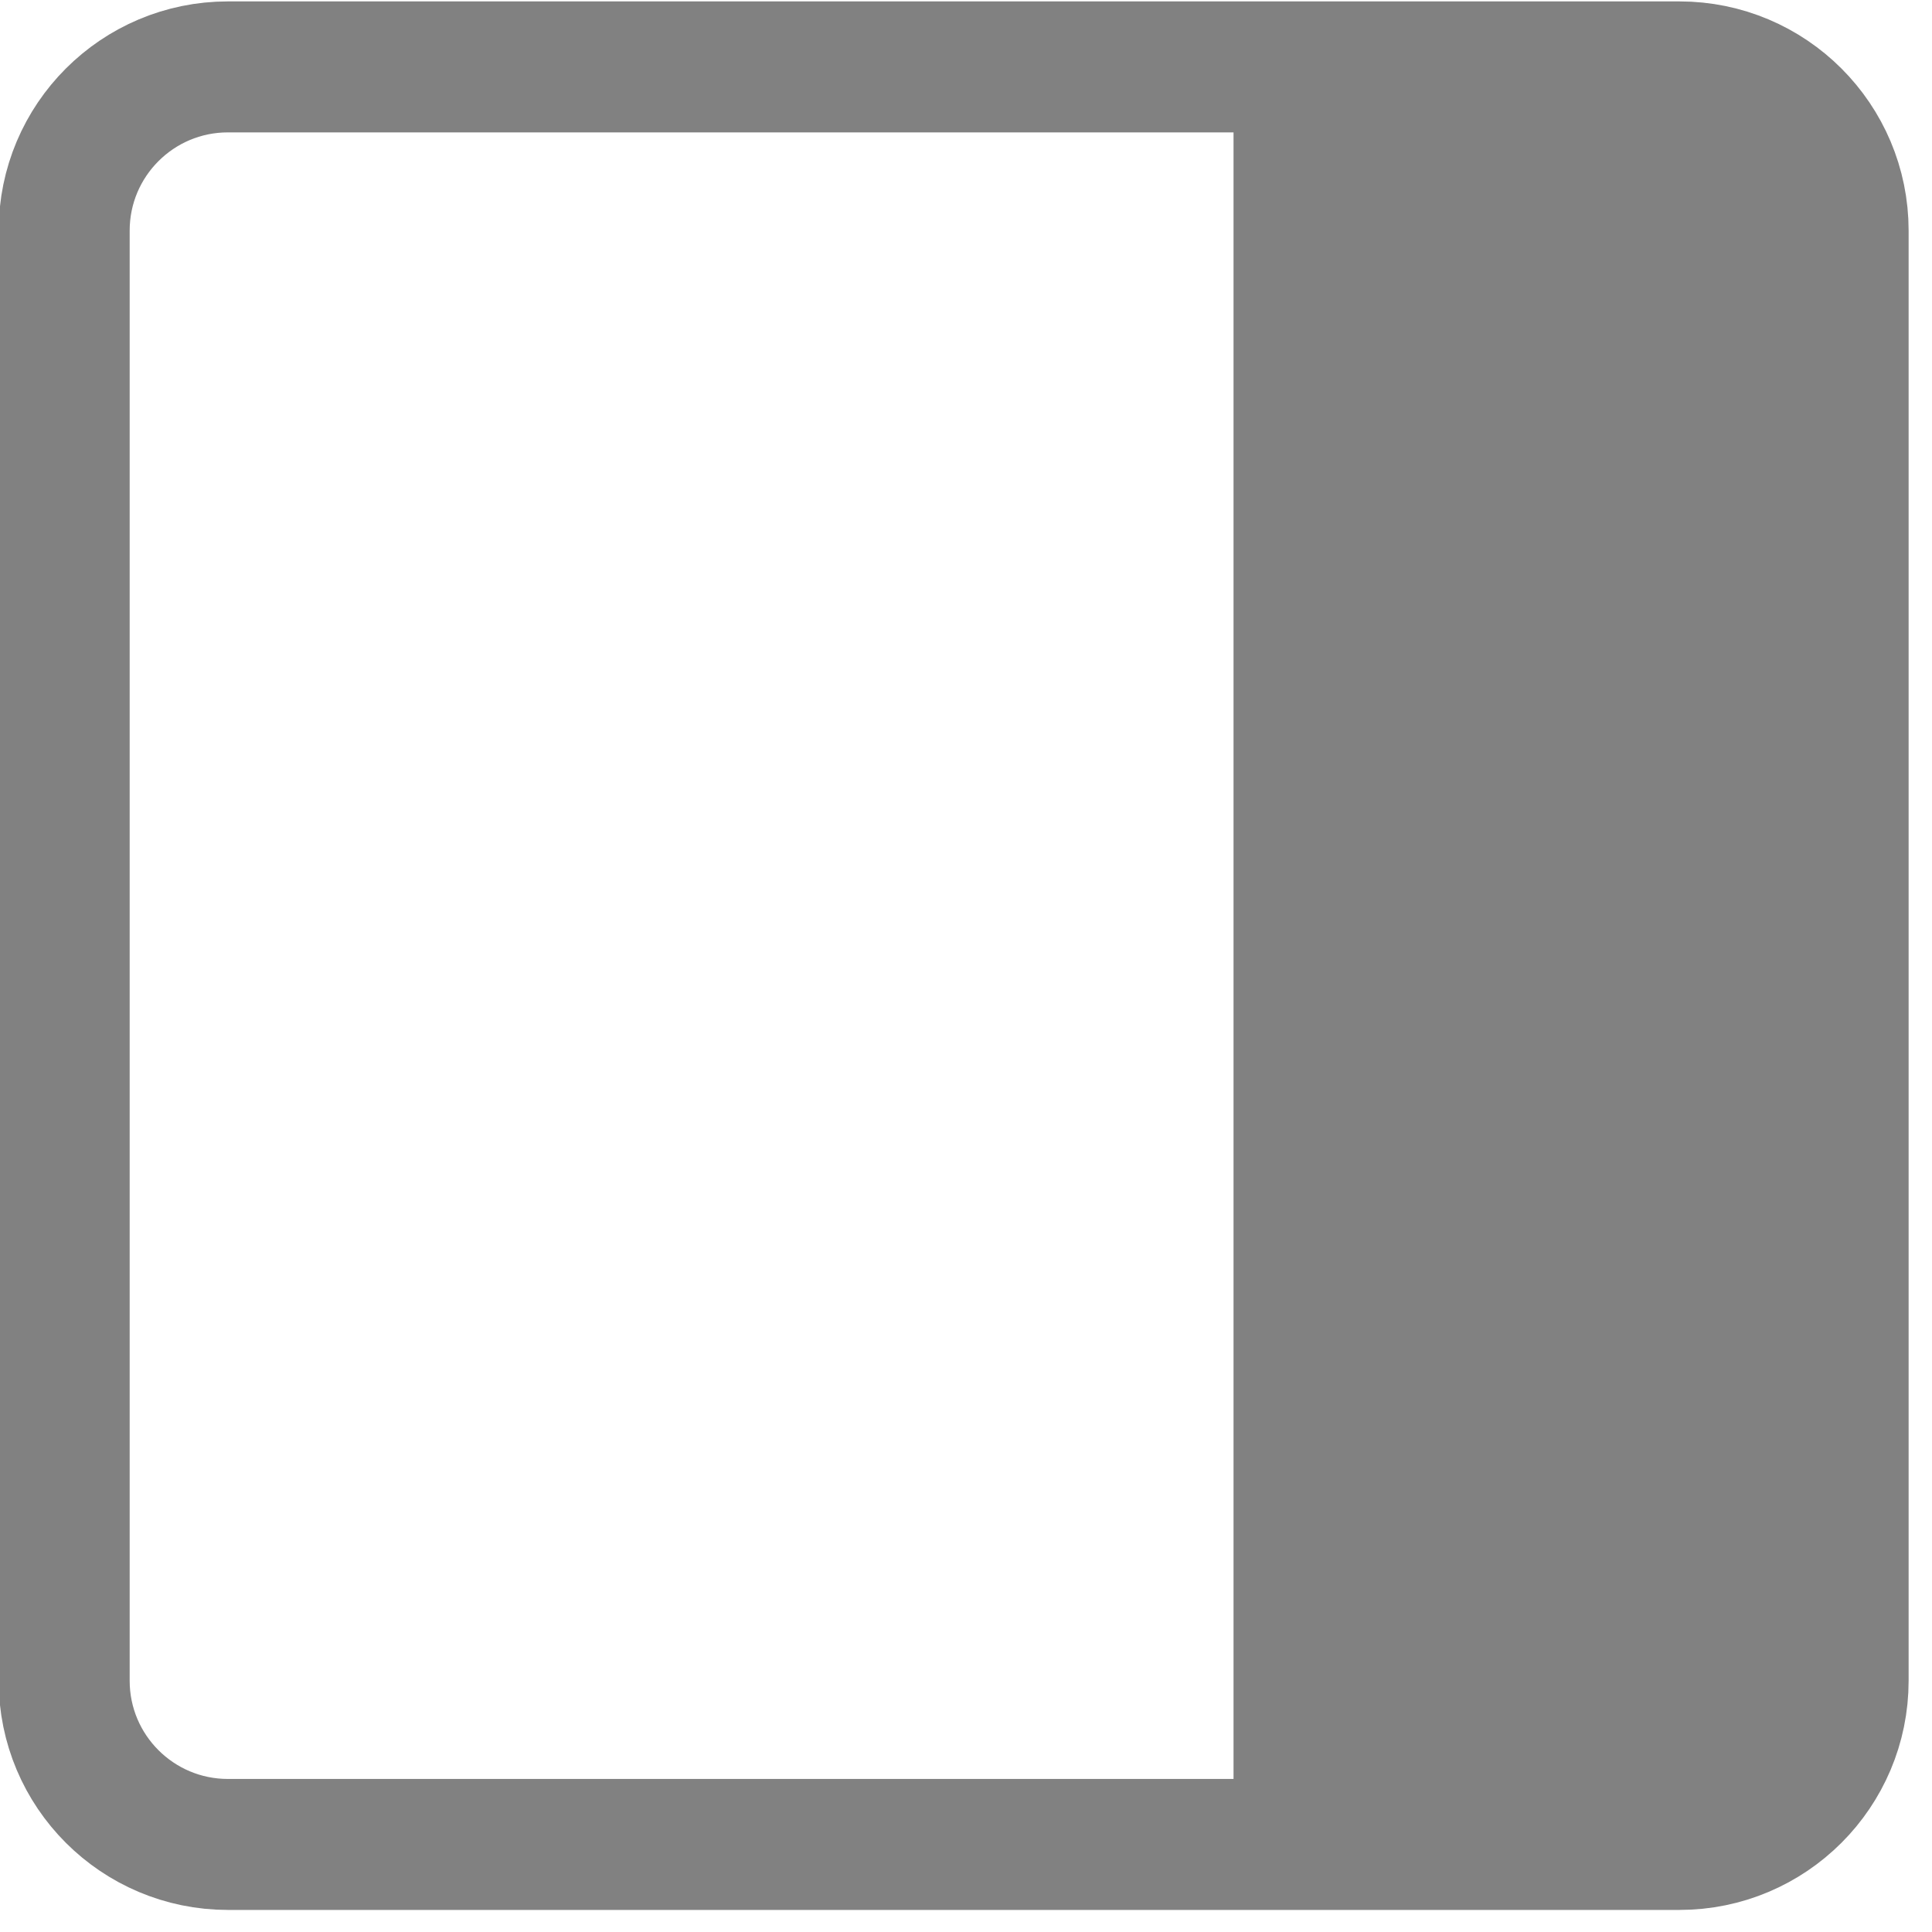
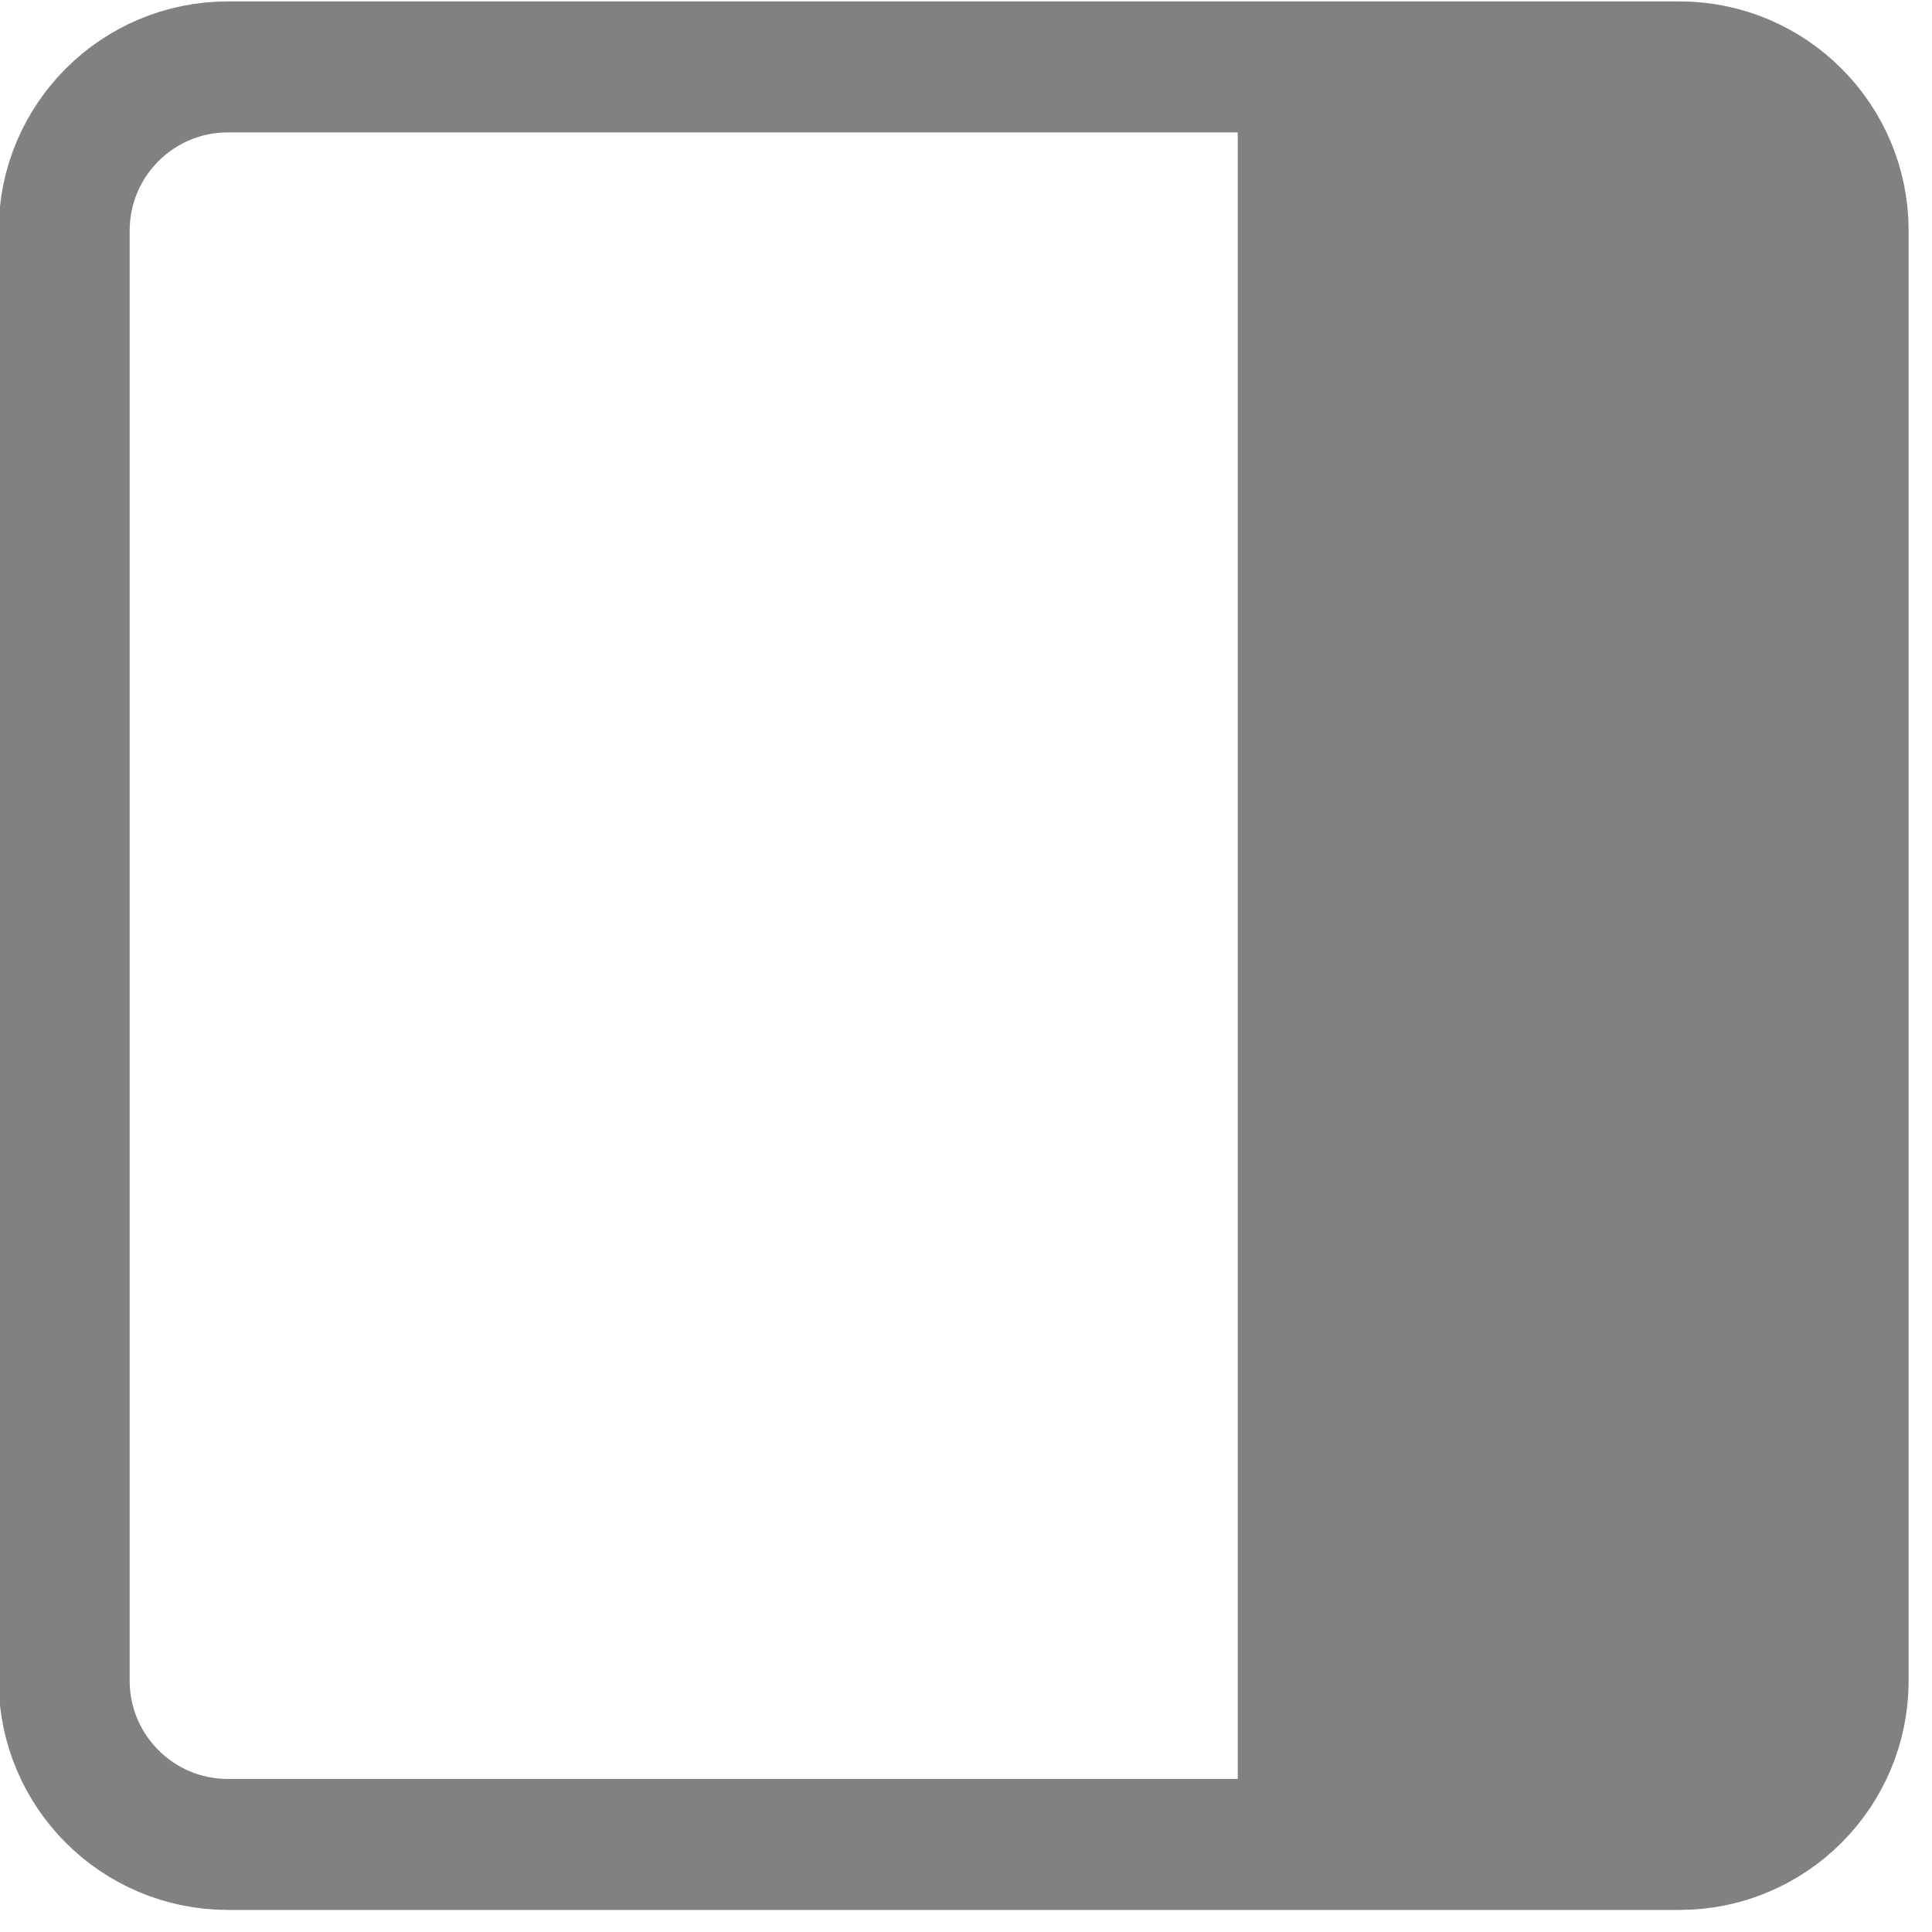
<svg xmlns="http://www.w3.org/2000/svg" width="100%" height="100%" viewBox="0 0 59 59" version="1.1" xml:space="preserve" style="fill-rule:evenodd;clip-rule:evenodd;">
  <rect id="icon-sidebar-hide-right" x="0" y="0" width="58.333" height="58.333" style="fill:none;" />
  <clipPath id="_clip1">
    <rect x="1.96" y="2.043" width="54.326" height="54.283" rx="5" ry="5" />
  </clipPath>
  <g clip-path="url(#_clip1)">
    <g id="Ebene-1">
      <rect id="fill-panel" x="39.8" y="0" width="19" height="59" style="fill:#818181;" />
    </g>
  </g>
  <rect id="rect833-6-3-1-6" x="1.96" y="2.043" width="54.326" height="54.283" rx="5" ry="5" style="fill:none;stroke:#818181;stroke-width:4px;" />
-   <path id="path835-5-2-7-9" d="M39.8,3.075l0,51.32" style="fill:none;fill-rule:nonzero;stroke:#818181;stroke-width:4.26px;" />
+   <path id="path835-5-2-7-9" d="M39.8,3.075l0,51.32" style="fill:none;fill-rule:nonzero;stroke:#818181;stroke-width:4px;" />
</svg>
